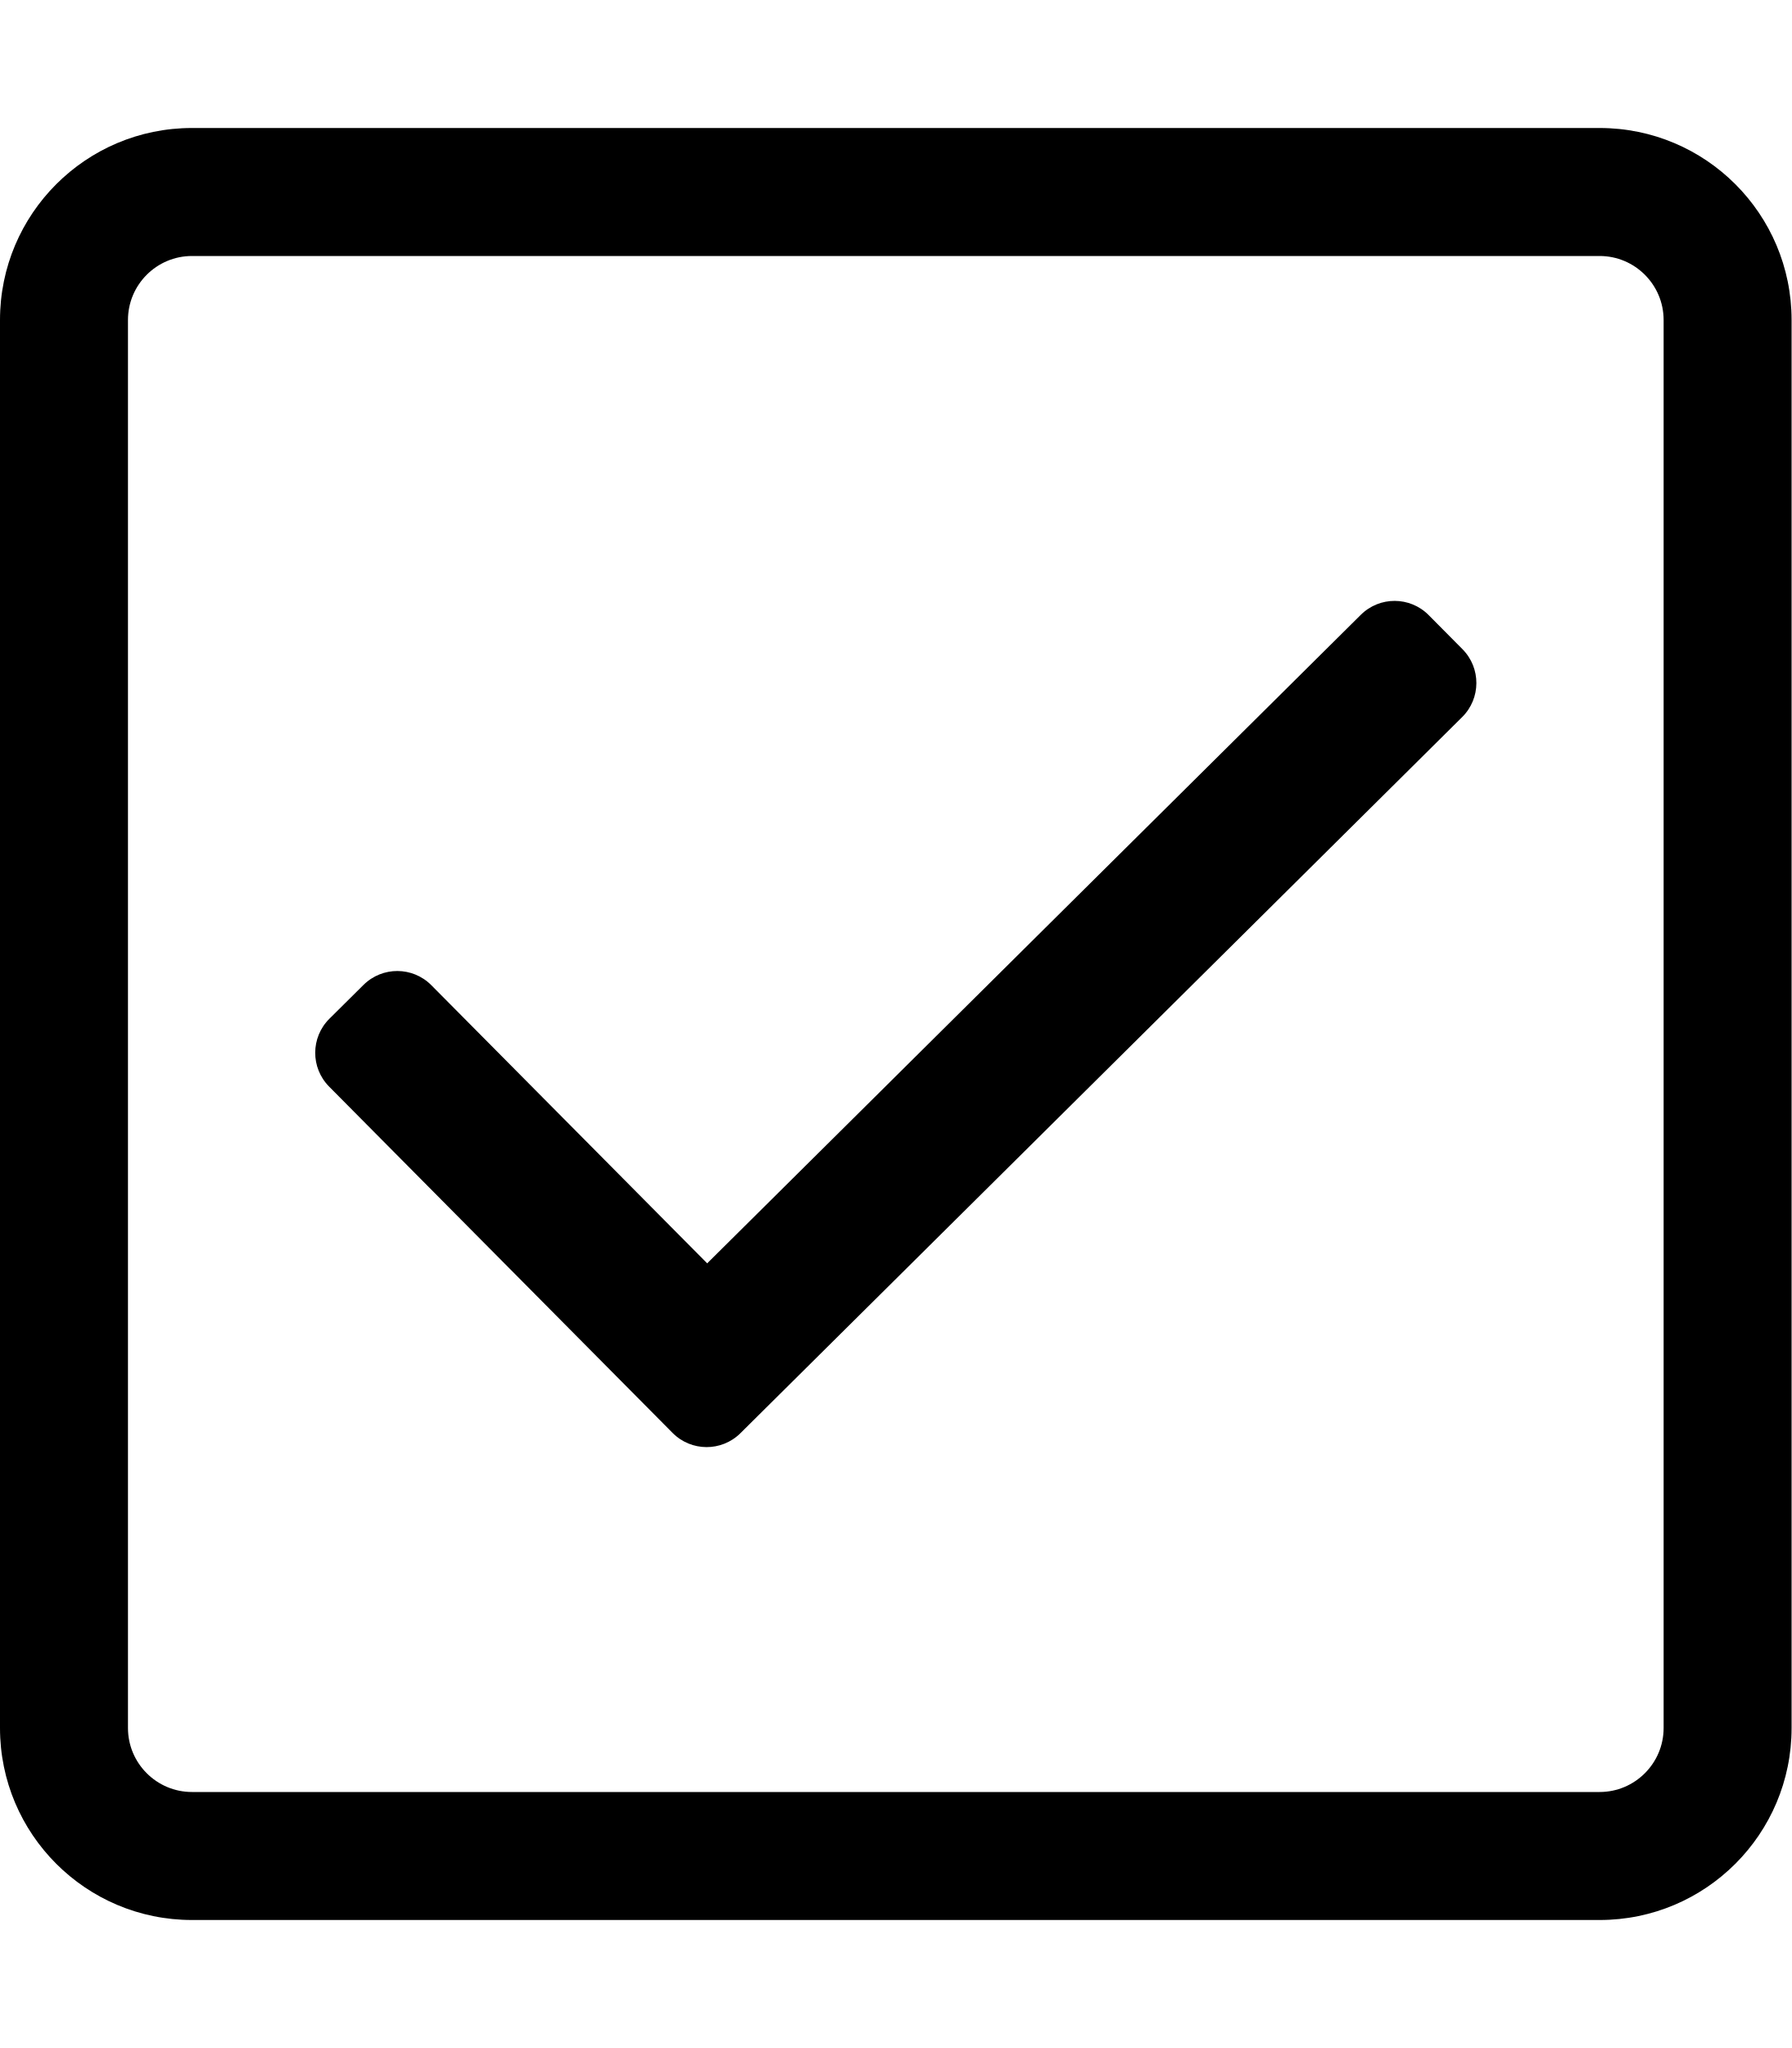
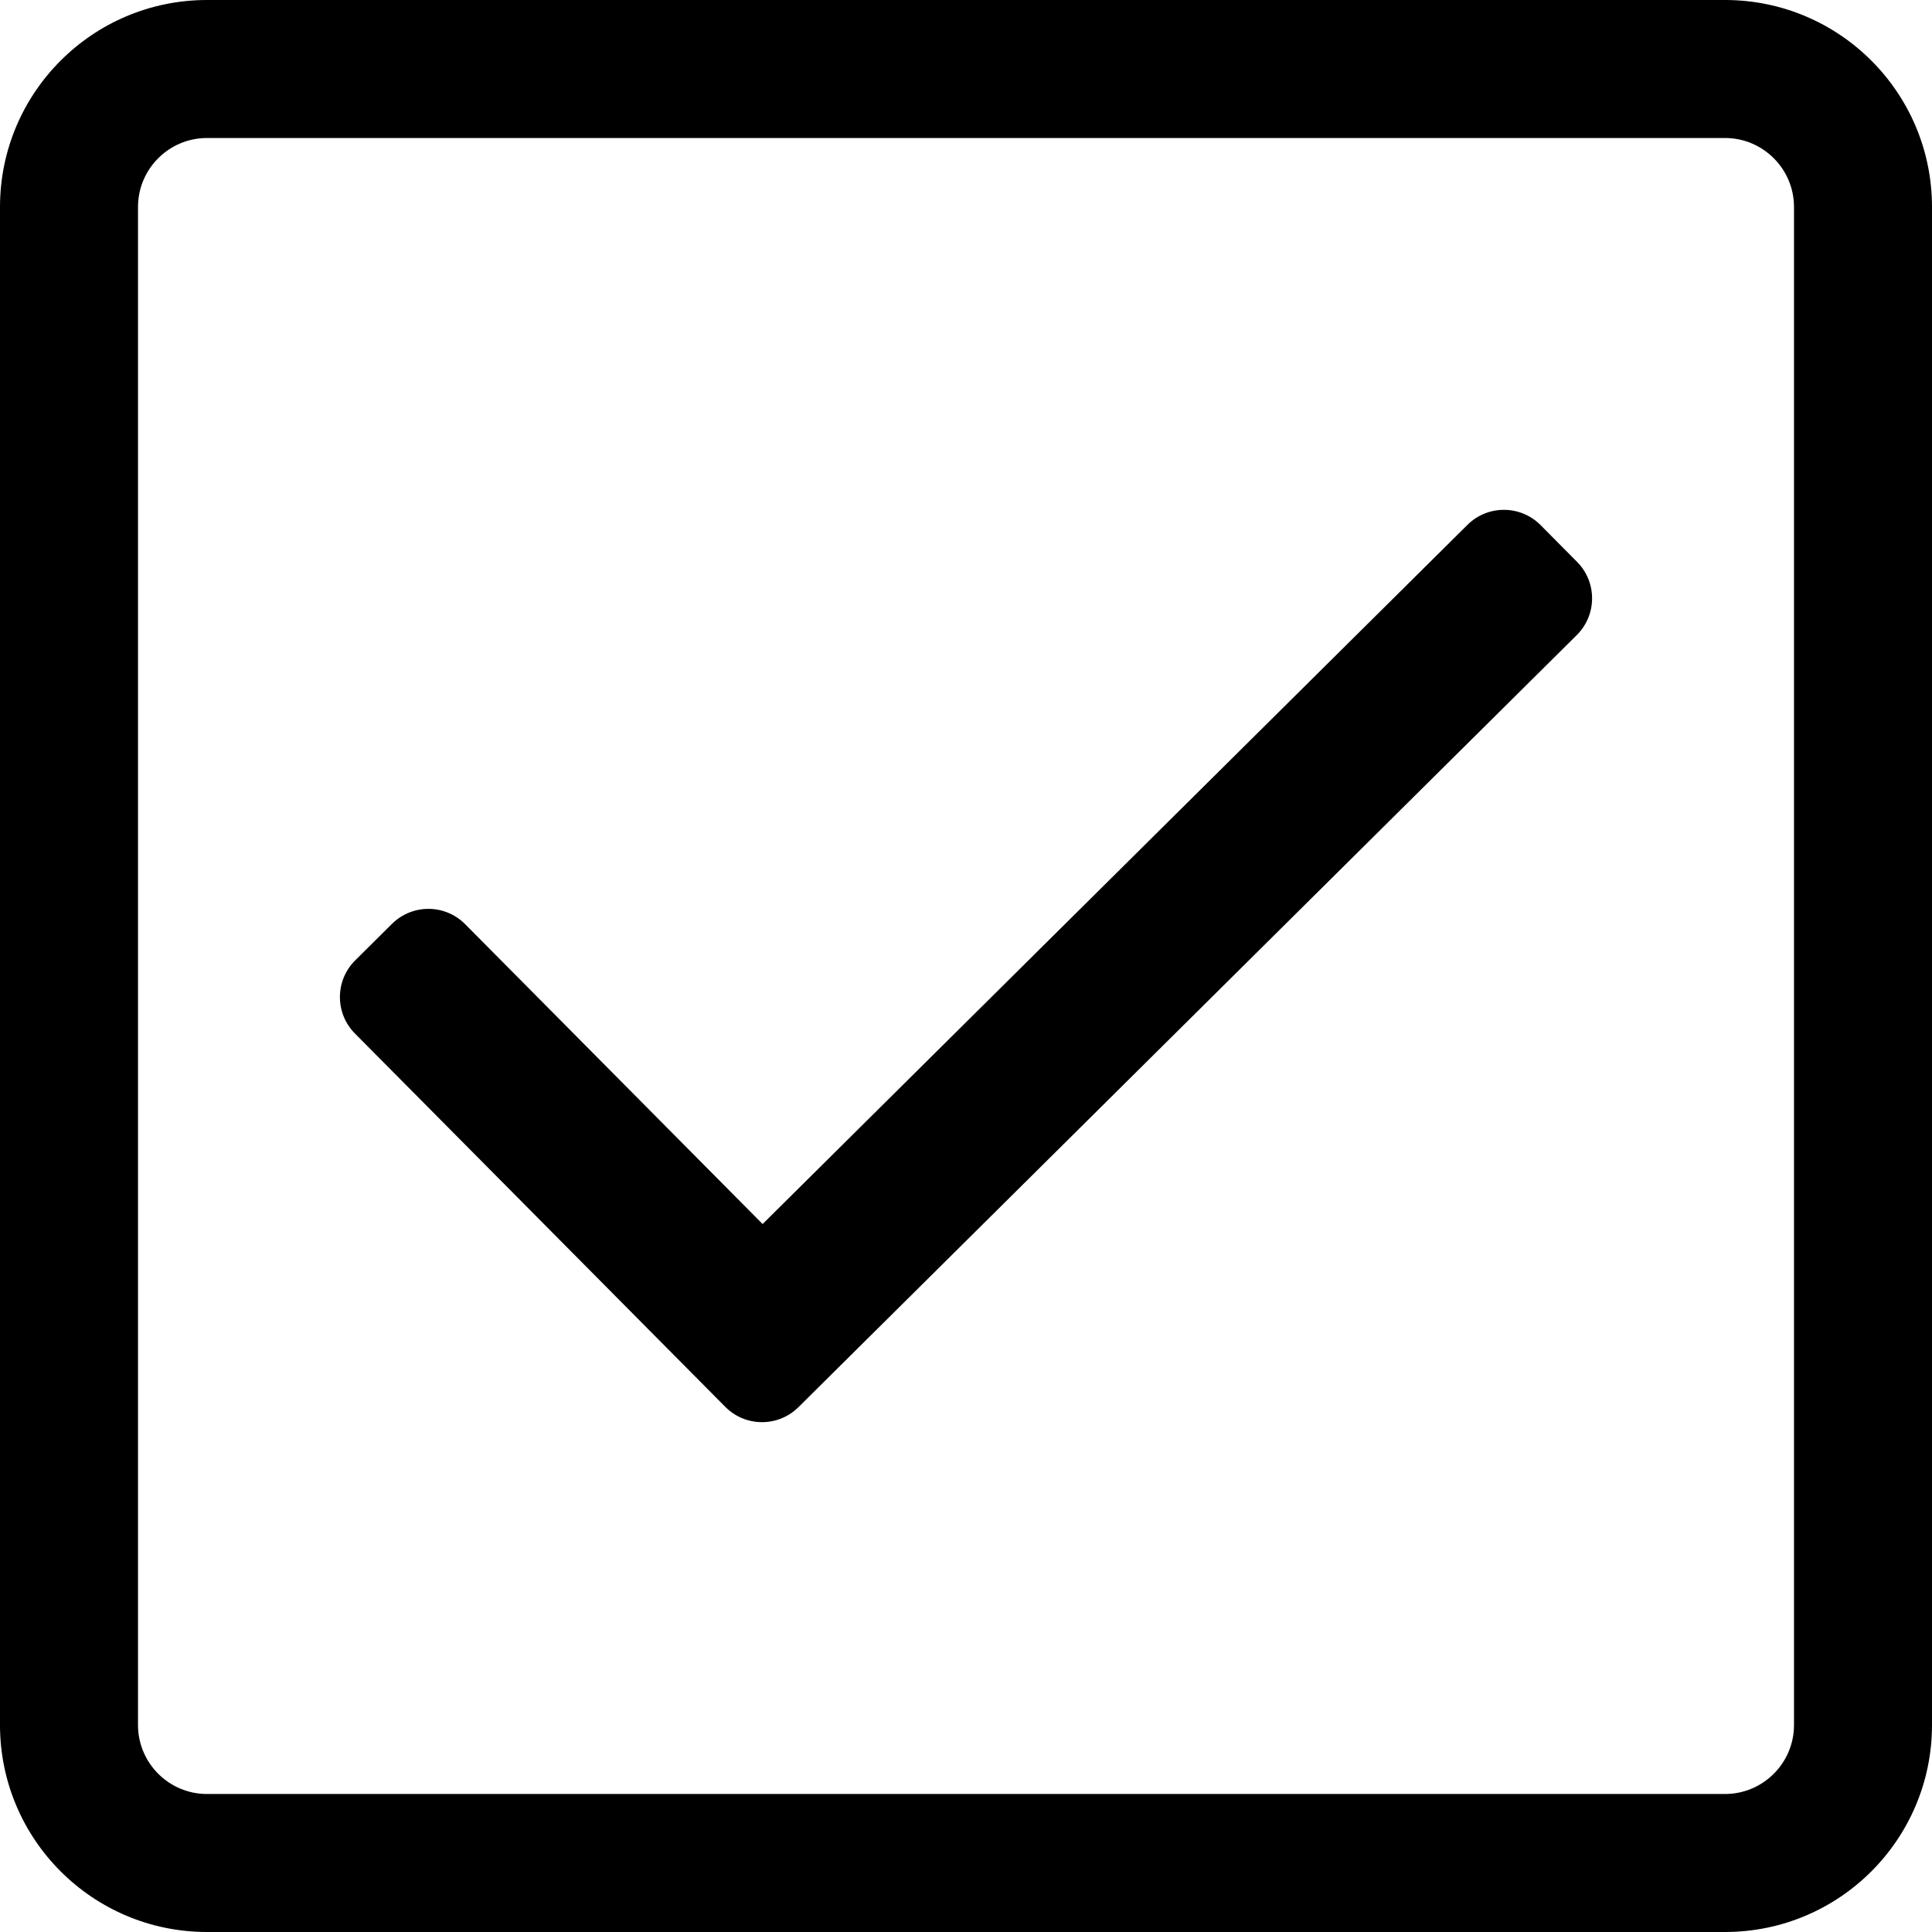
- <svg xmlns="http://www.w3.org/2000/svg" viewBox="0 0 448 512">
-   <path d="M400 32H48C21.49 32 0 53.49 0 80v352c0 26.51 21.49 48 48 48h352c26.51 0 48-21.49 48-48V80c0-26.51-21.49-48-48-48zm0 32c8.823 0 16 7.178 16 16v352c0 8.822-7.177 16-16 16H48c-8.822 0-16-7.178-16-16V80c0-8.822 7.178-16 16-16h352m-34.301 98.293l-8.451-8.52c-4.667-4.705-12.265-4.736-16.97-.068l-163.441 162.13-68.976-69.533c-4.667-4.705-12.265-4.736-16.97-.068l-8.52 8.451c-4.705 4.667-4.736 12.265-.068 16.97l85.878 86.572c4.667 4.705 12.265 4.736 16.97.068l180.48-179.032c4.704-4.667 4.735-12.265.068-16.97z" />
+ <svg xmlns="http://www.w3.org/2000/svg" height="448" viewBox="0 0 448 448" width="448">
+   <path d="m400 0h-352c-26.51 0-48 21.49-48 48v352c0 26.51 21.49 48 48 48h352c26.51 0 48-21.49 48-48v-352c0-26.51-21.49-48-48-48zm0 32c8.823 0 16 7.178 16 16v352c0 8.822-7.177 16-16 16h-352c-8.822 0-16-7.178-16-16v-352c0-8.822 7.178-16 16-16zm-34.301 98.293-8.451-8.52c-4.667-4.705-12.265-4.736-16.97-.068l-163.441 162.13-68.976-69.533c-4.667-4.705-12.265-4.736-16.97-.068l-8.52 8.451c-4.705 4.667-4.736 12.265-.068 16.97l85.878 86.572c4.667 4.705 12.265 4.736 16.97.068l180.48-179.032c4.704-4.667 4.735-12.265.068-16.97z" />
</svg>
